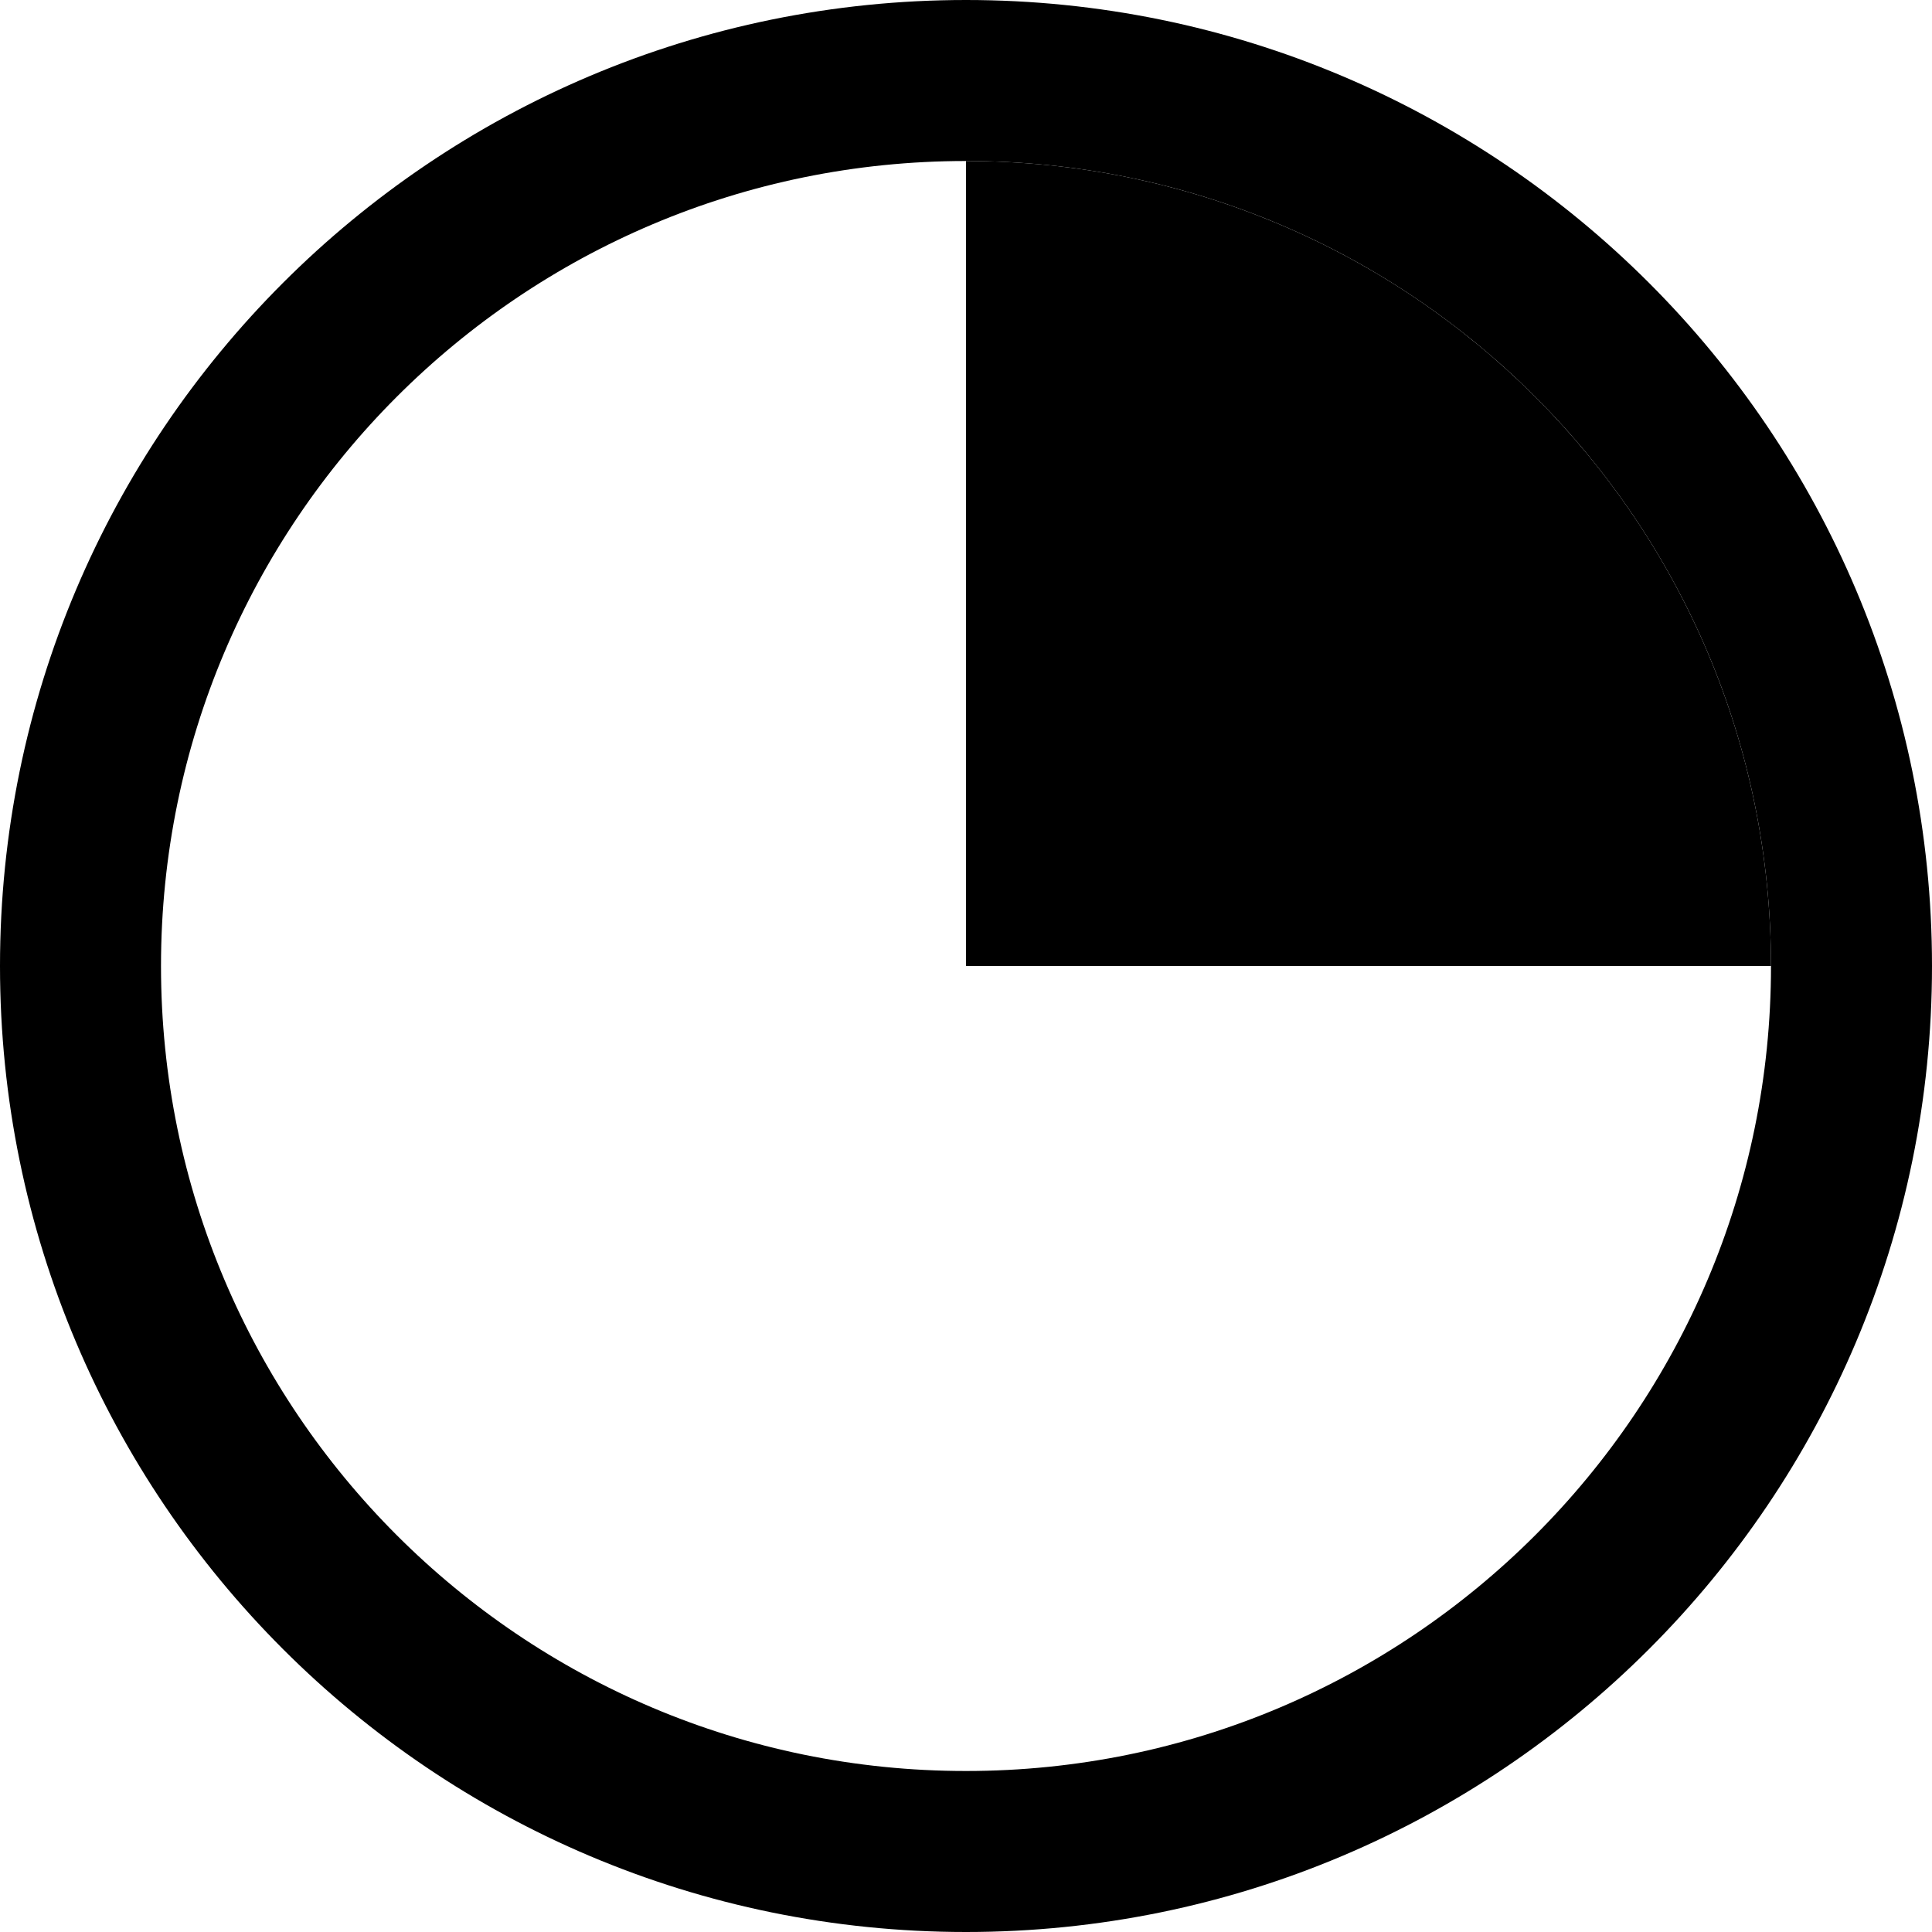
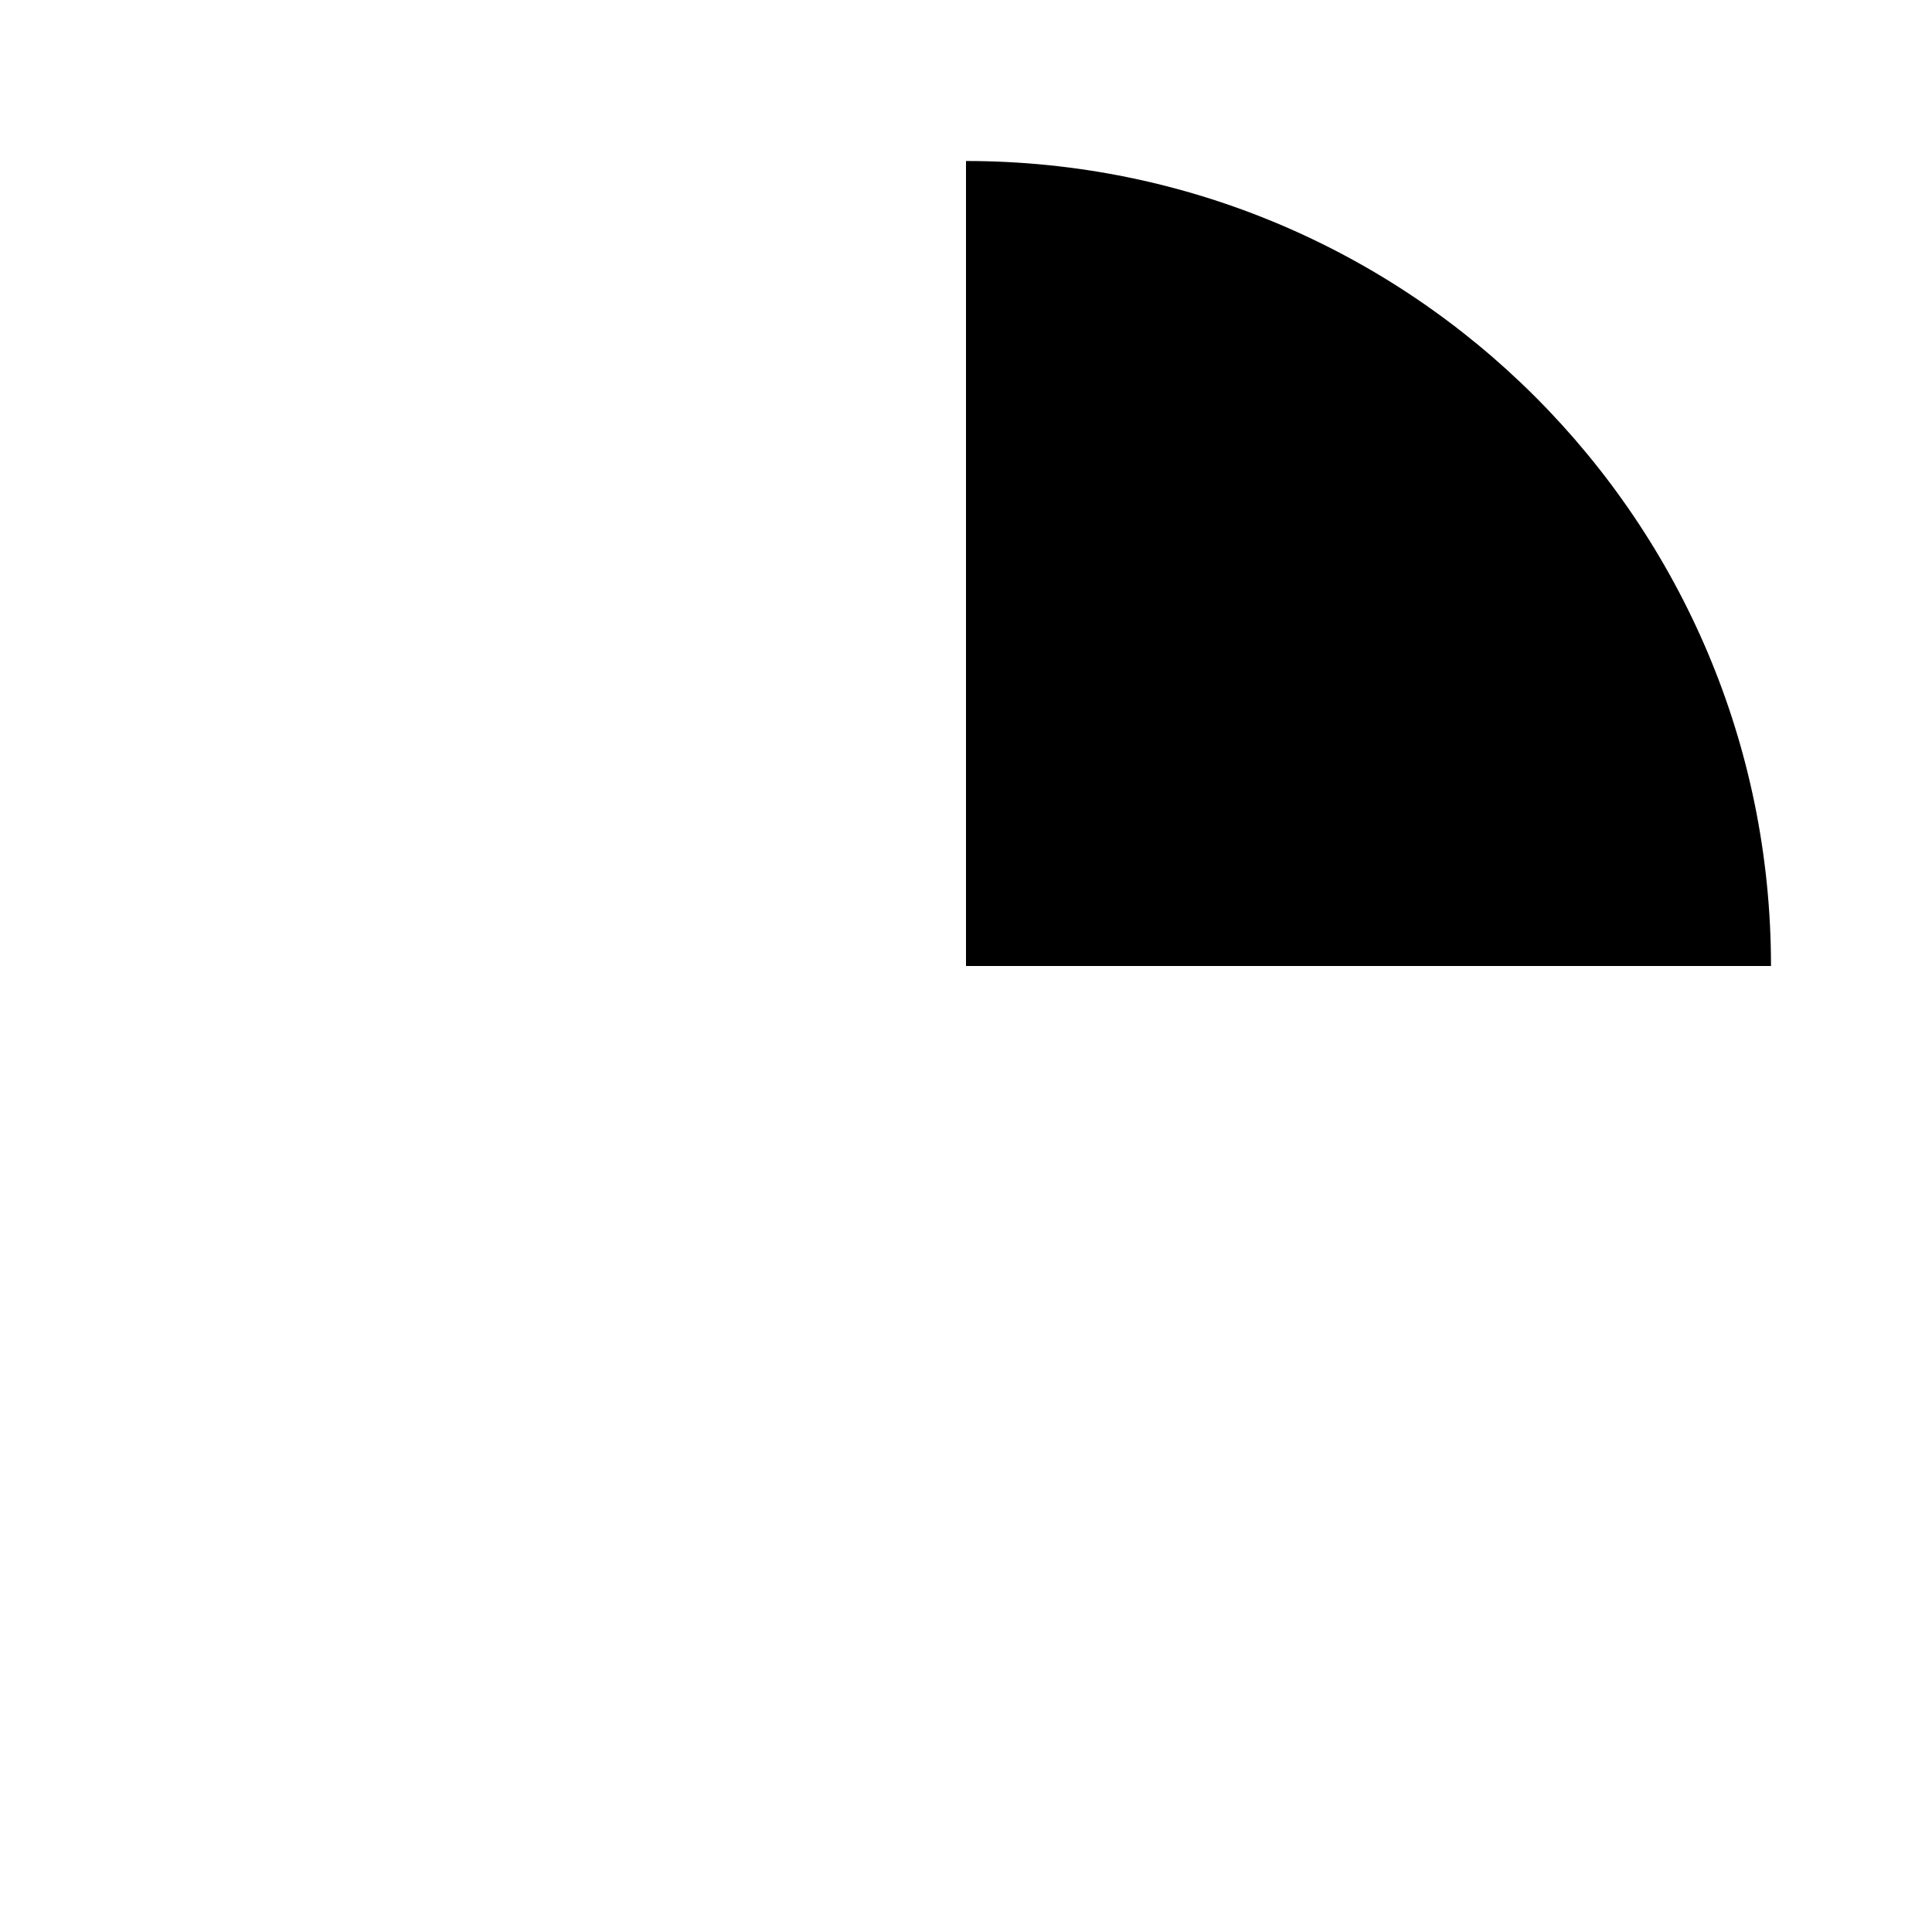
- <svg viewBox="-4 -4 48 48">
-   <circle r="22" cx="20" cy="20" fill="transparent" stroke="currentColor" stroke-width="4" />
-   <path fill="currentColor" stroke="none" stroke-width="2" d="M20,0 a20,20 0 0,1 20,20 L20,20 Z" />
+ <svg viewBox="-4 -4 48 48" class="stroke-primary fill-primary">
+   <circle r="22" cx="20" cy="20" fill="transparent" stroke-width="4" />
+   <path stroke-width="2" d="M20,0 a20,20 0 0,1 20,20 L20,20 Z" />
</svg>
